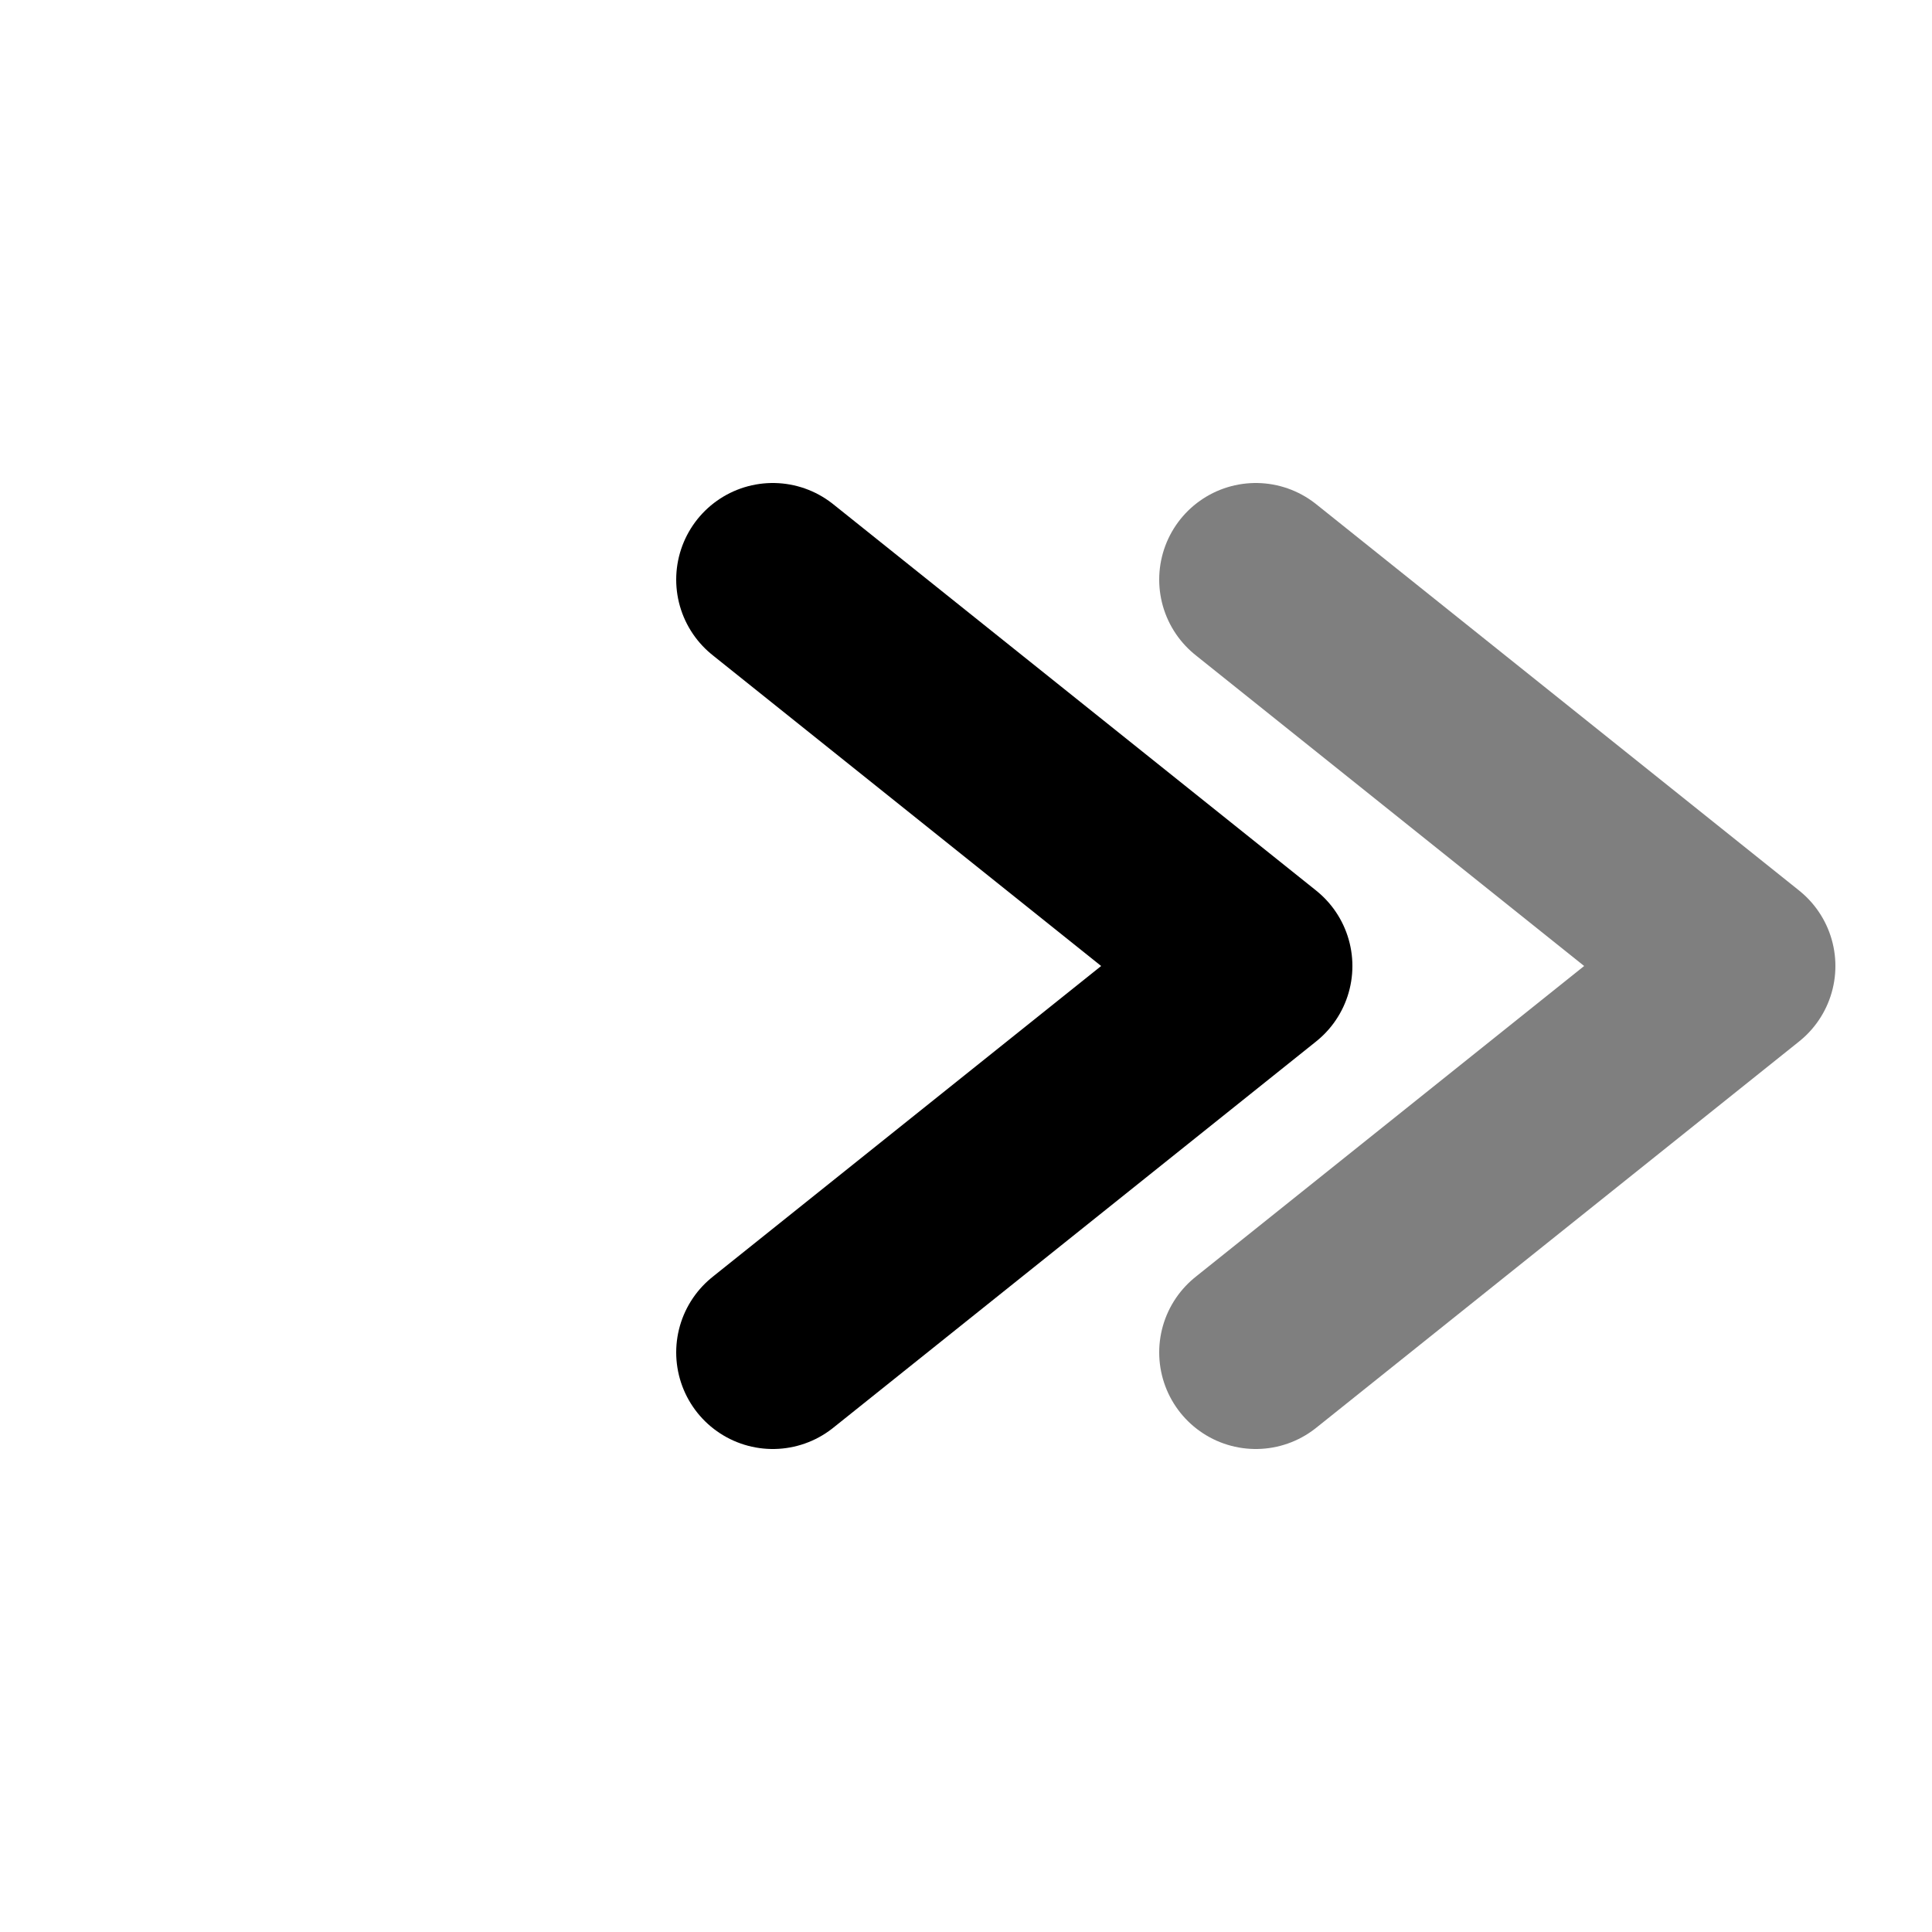
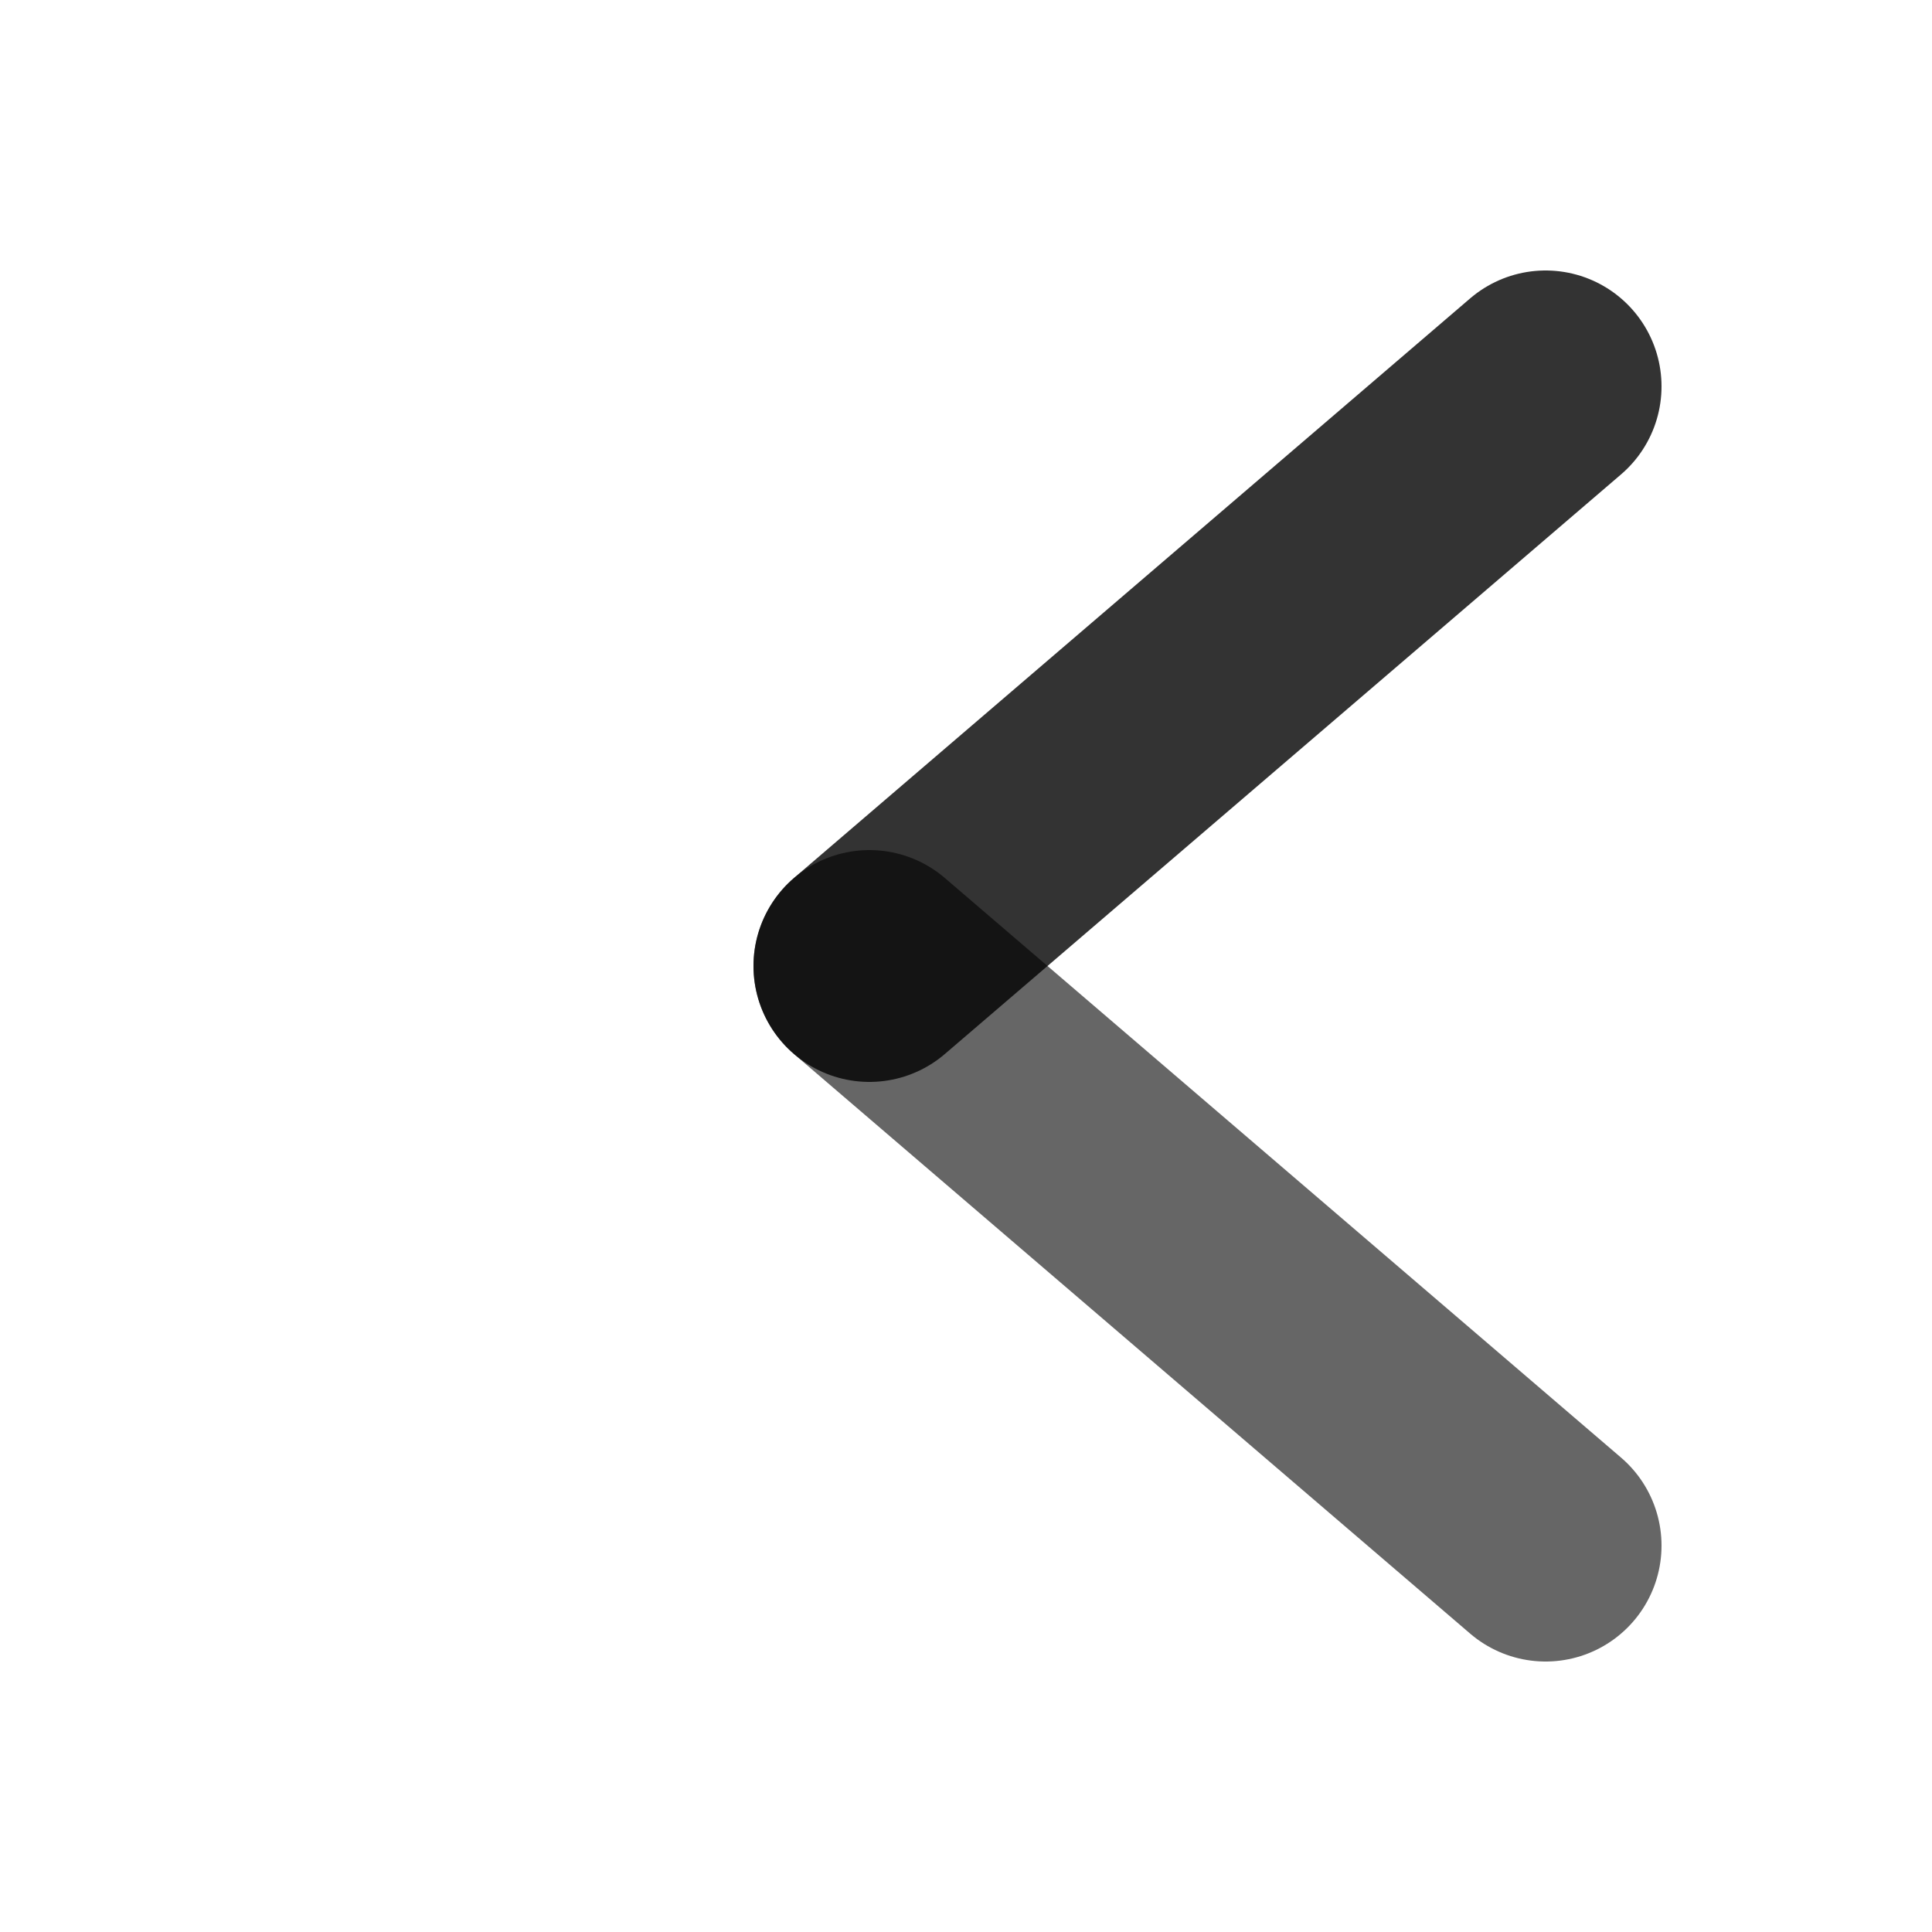
<svg xmlns="http://www.w3.org/2000/svg" width="100" height="100" viewBox="0 0 100 100" fill="none">
  <defs>
    <linearGradient id="grad" x1="0%" y1="0%" x2="100%" y2="100%">
      <stop offset="0%" stopColor="#6366F1" />
-       <stop offset="100%" stopColor="#00FF94" />
+       <stop offset="100%" stopColor="#00A3FF" />
    </linearGradient>
  </defs>
-   <g stroke="url(#grad)" stroke-width="10" stroke-linecap="round" stroke-linejoin="round">
-     <path d="M20 20V80" opacity="0.3" />
-     <path d="M40 30L65 50L40 70" />
-     <path d="M65 30L90 50L65 70" opacity="0.5" />
+   <g stroke="url(#grad)" stroke-width="12" stroke-linecap="round">
+     <path d="M30 20V80" />
+     <path d="M45 50L80 20" opacity="0.8" />
+     <path d="M45 50L80 80" opacity="0.6" />
  </g>
</svg>
